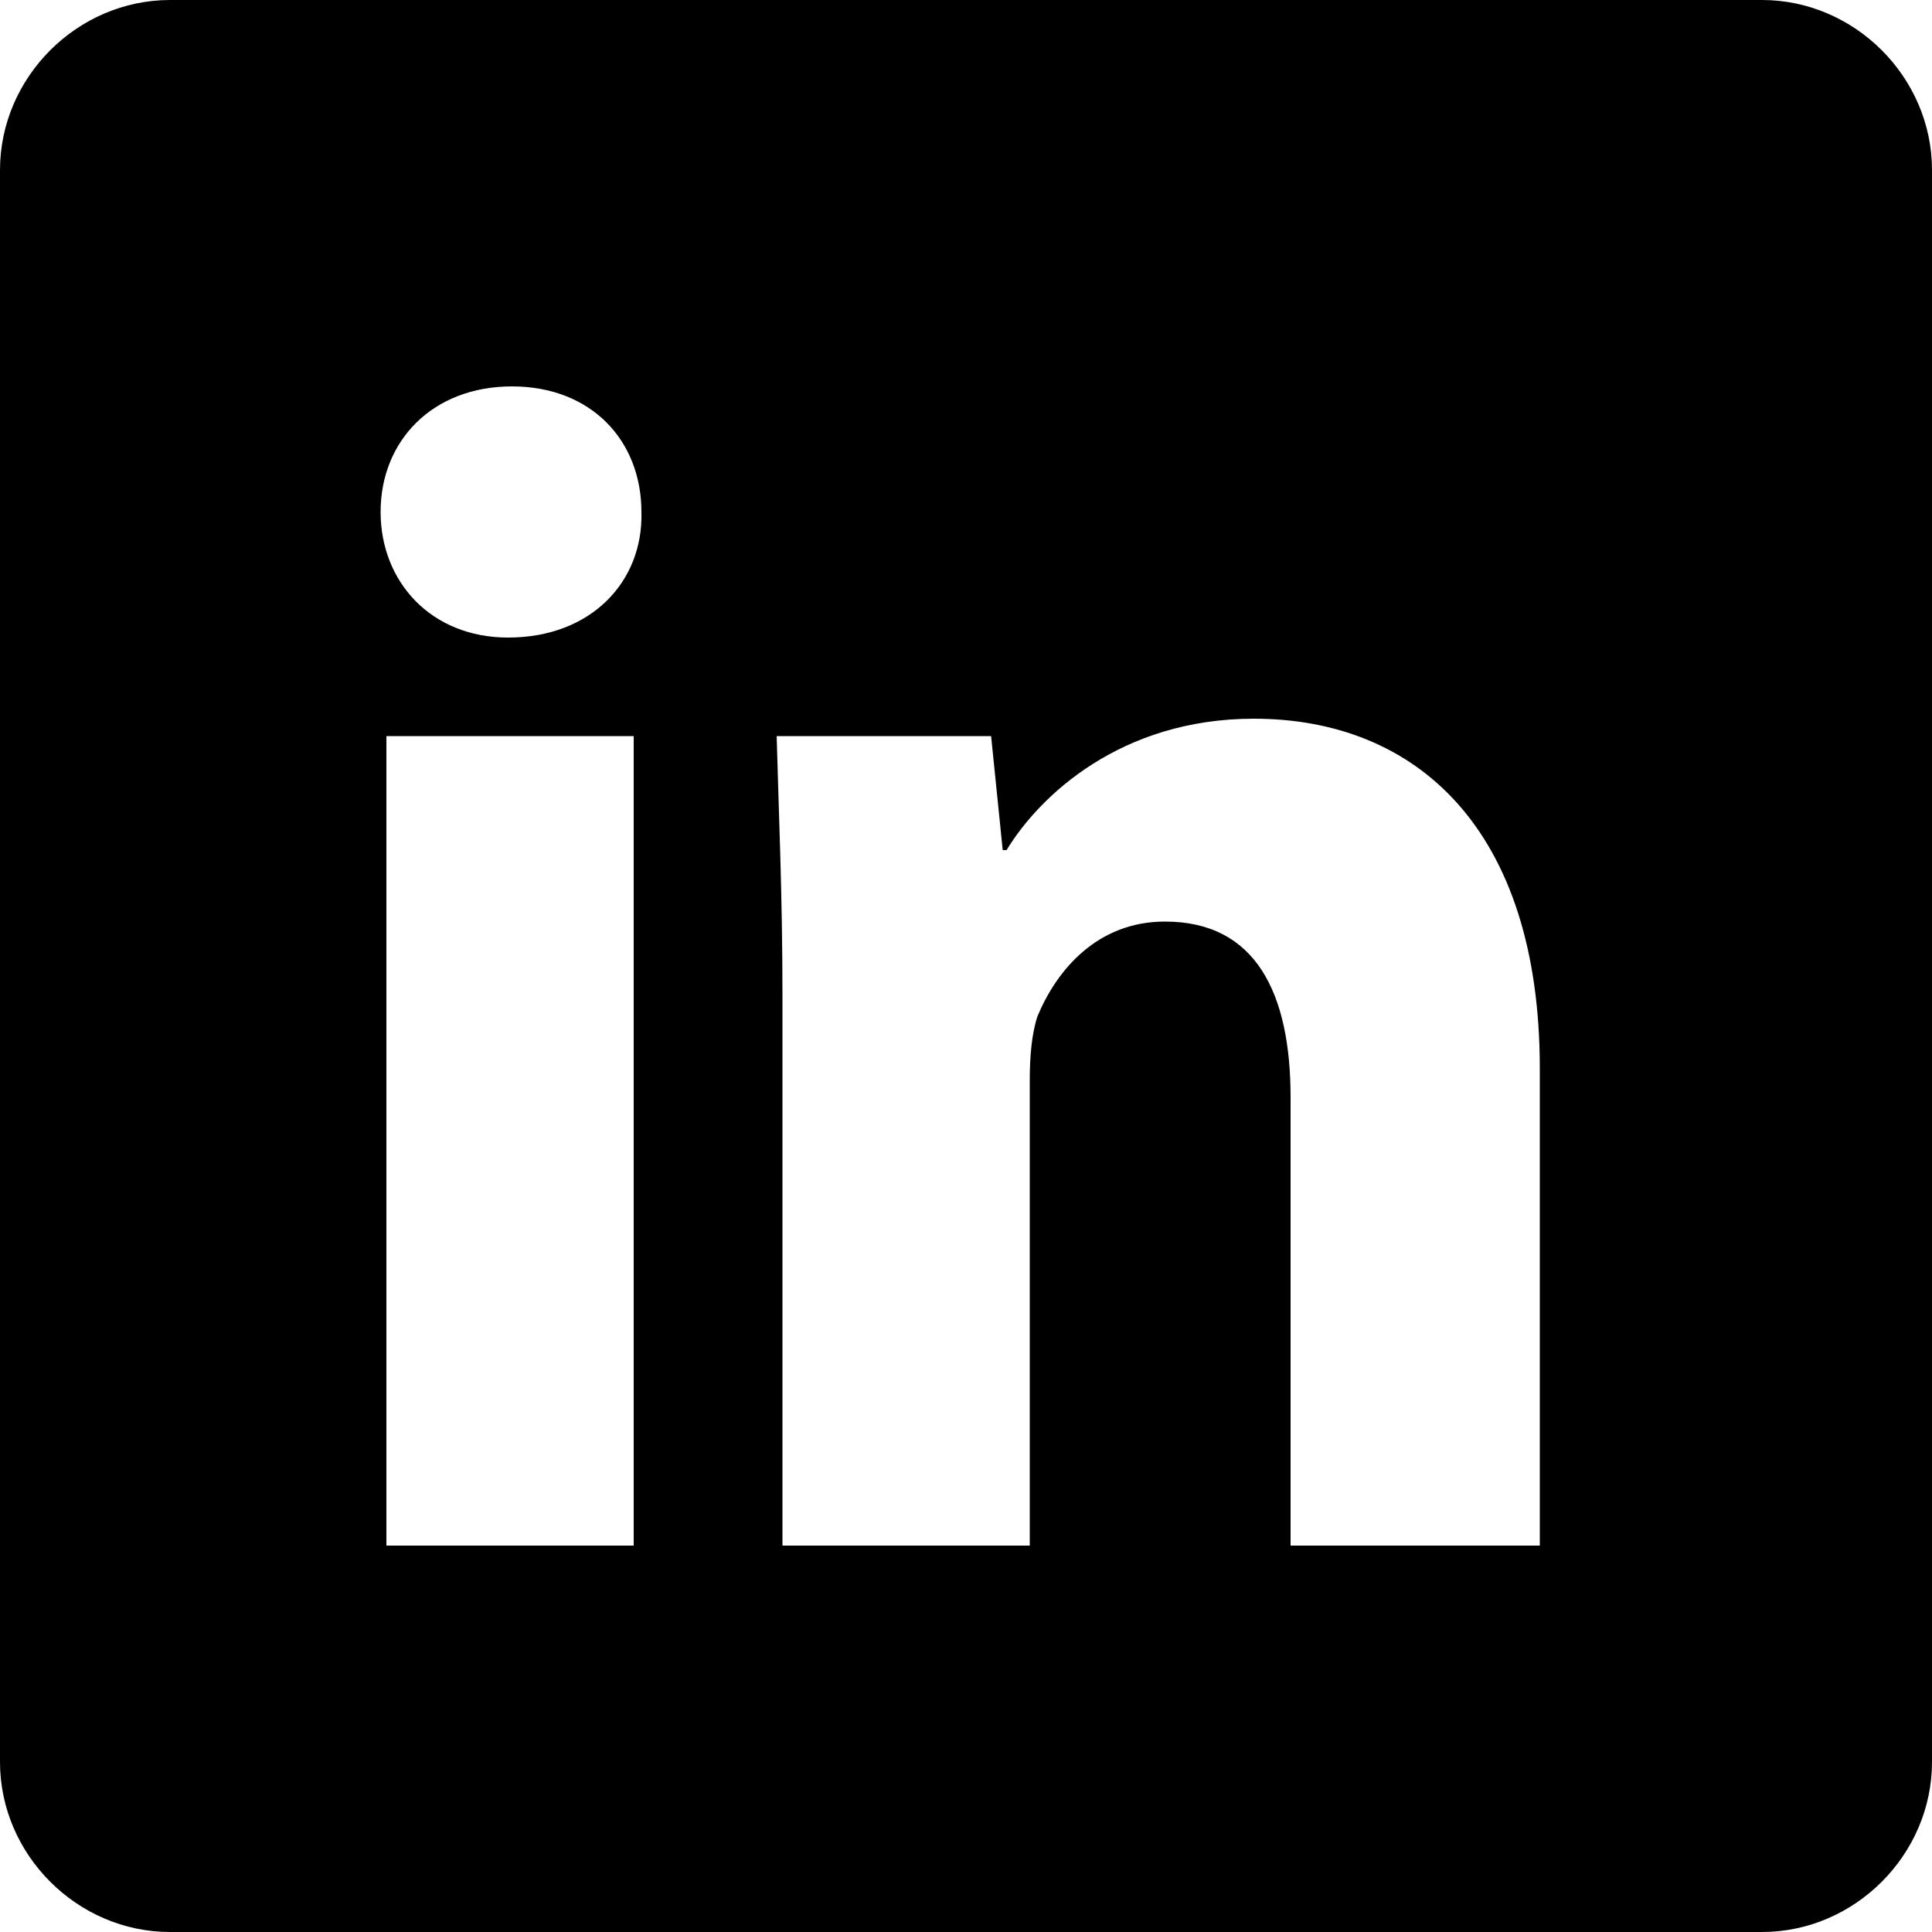
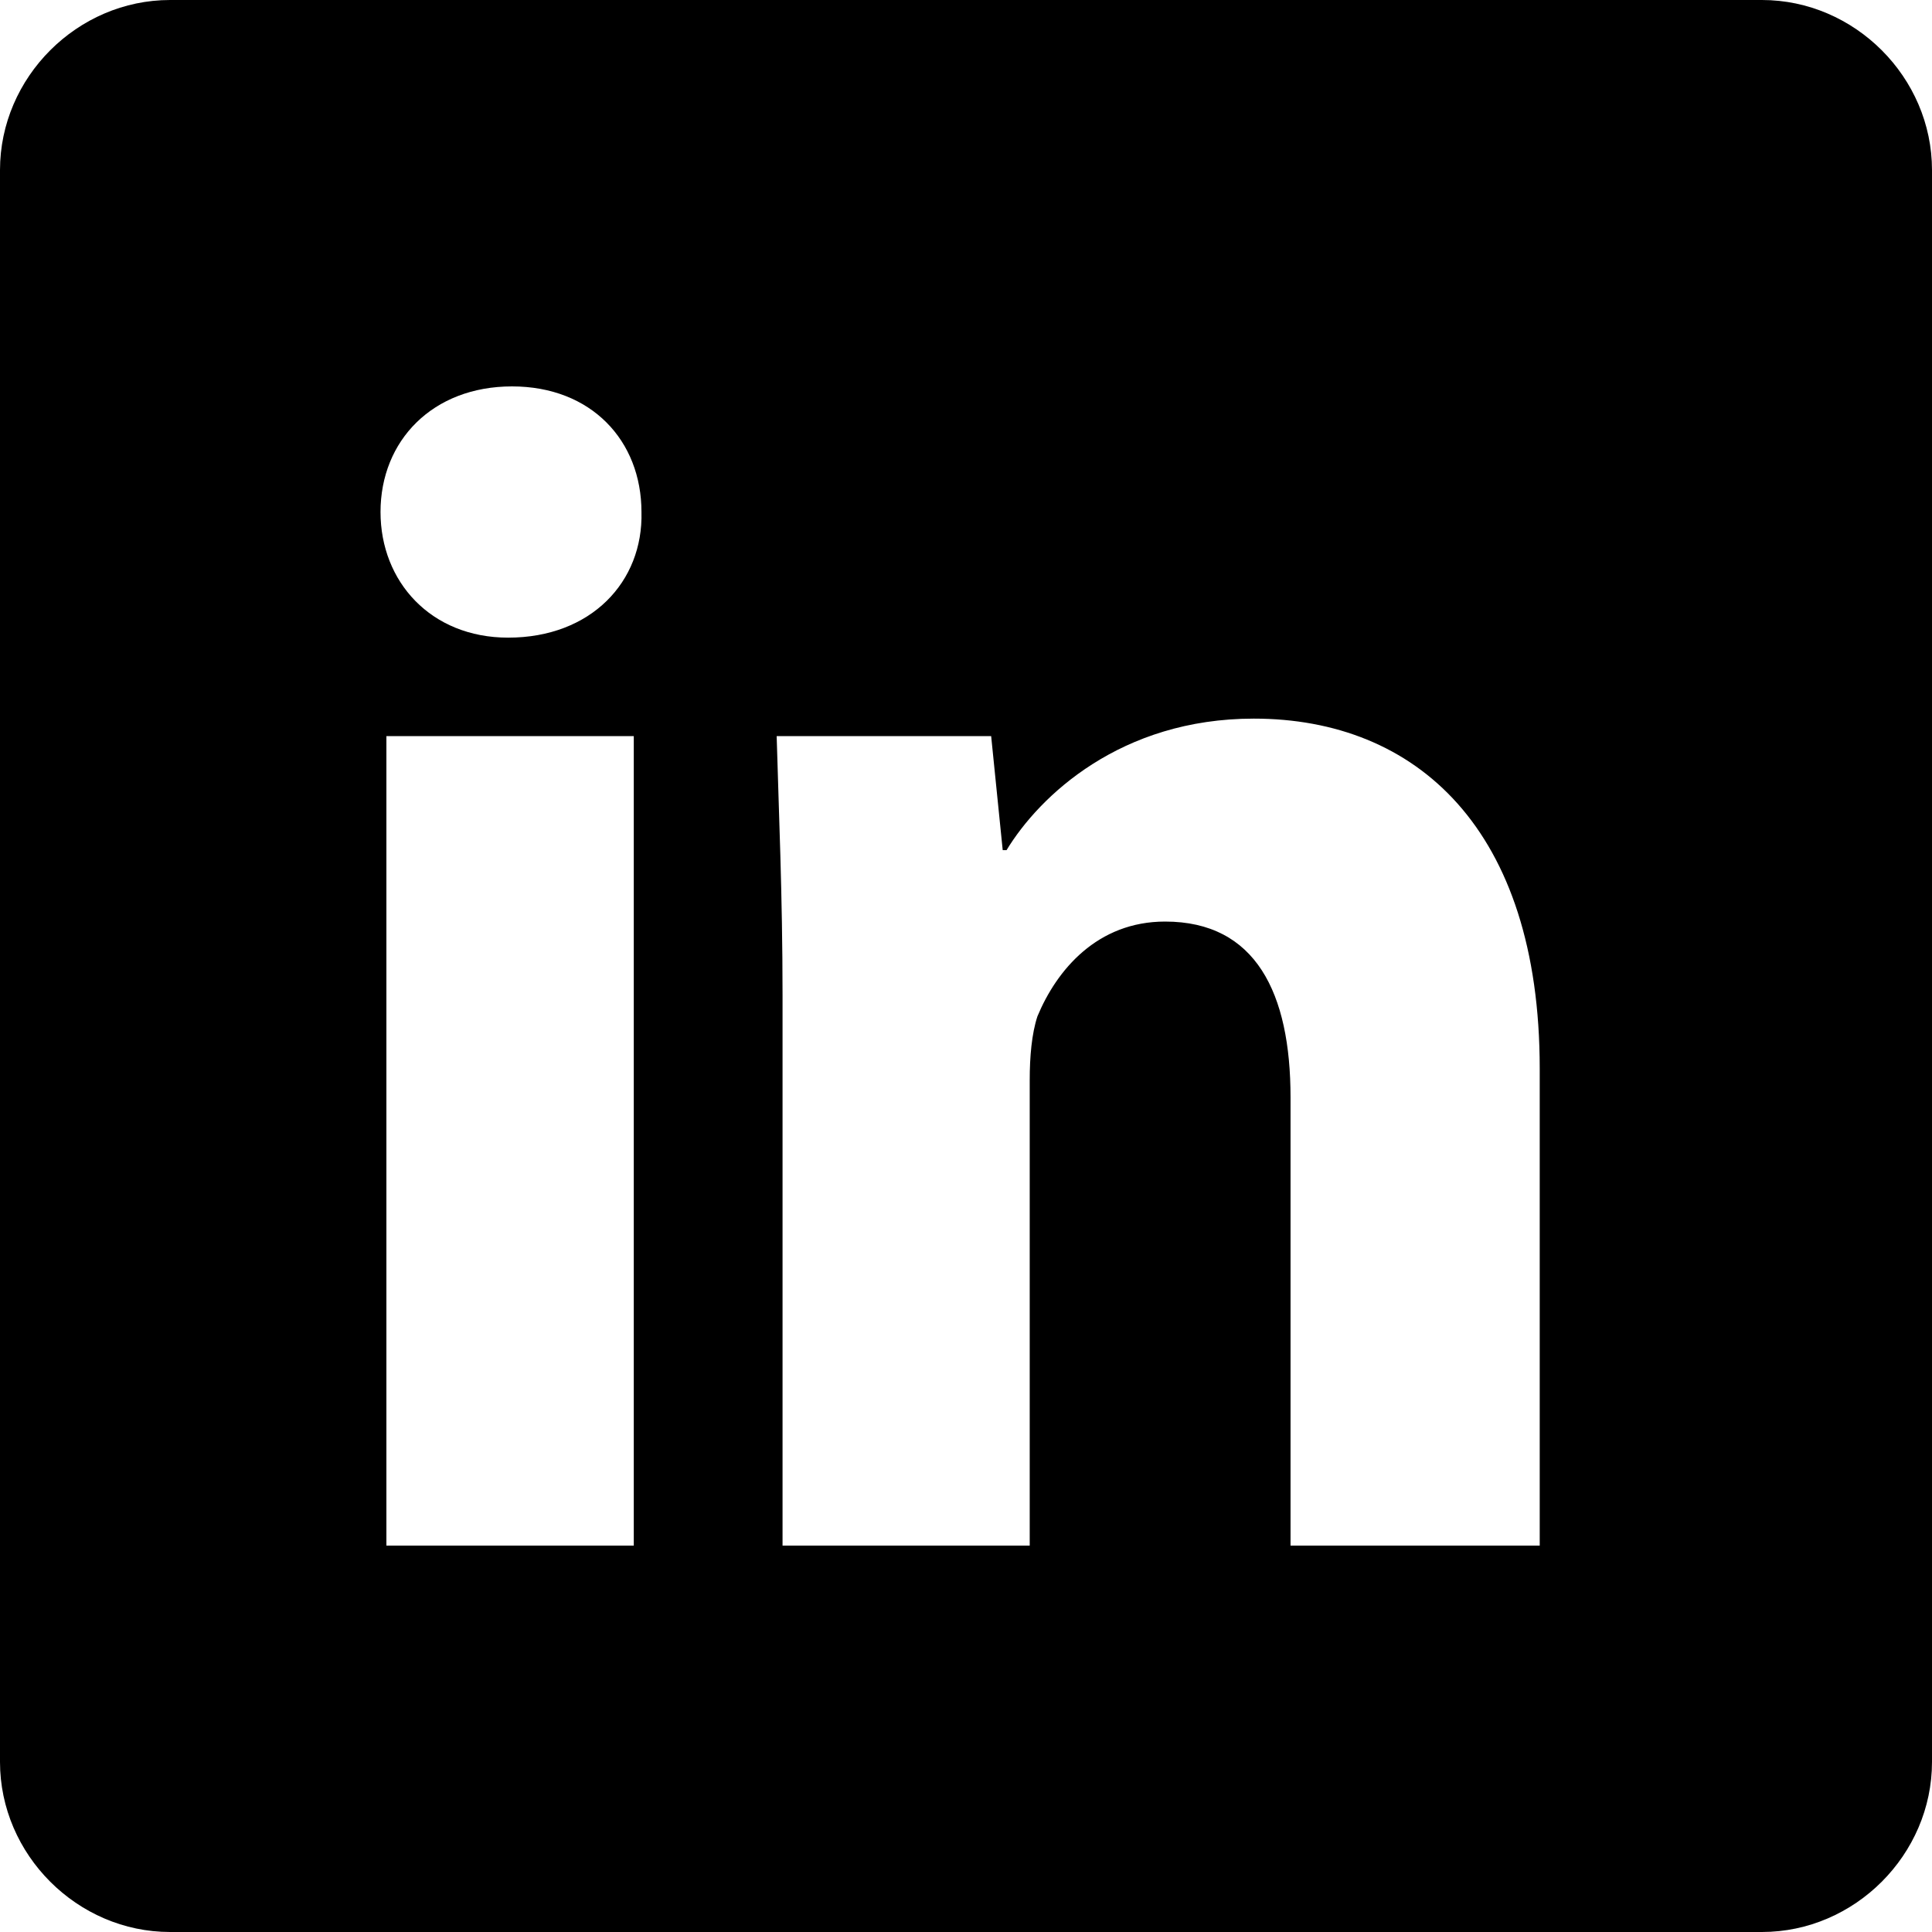
- <svg xmlns="http://www.w3.org/2000/svg" width="64" height="64">
-   <g>
-     <path d="m12.8,51.2l0,-26.816l8.192,0l0,26.816l-8.192,0m8.448,-34.24c0.064,2.304 -1.664,4.16 -4.416,4.16c-2.56,0 -4.224,-1.856 -4.224,-4.16c0,-2.368 1.728,-4.16 4.352,-4.16s4.288,1.792 4.288,4.16m21.504,34.24l0,-14.848c0,-3.456 -1.152,-5.824 -4.16,-5.824c-2.24,0 -3.584,1.6 -4.224,3.136c-0.192,0.576 -0.256,1.344 -0.256,2.112l0,15.424l-8.192,0l0,-18.24c0,-3.328 -0.128,-6.144 -0.192,-8.576l7.104,0l0.384,3.776l0.128,0c1.088,-1.792 3.776,-4.352 8.192,-4.352c5.376,0 9.472,3.648 9.472,11.584l0,15.808l-8.256,0m21.248,-45.568c0,-3.072 -2.56,-5.632 -5.632,-5.632l-52.736,0c-3.072,0 -5.632,2.56 -5.632,5.632l0,52.736c0,3.072 2.56,5.632 5.632,5.632l52.736,0c3.072,0 5.632,-2.56 5.632,-5.632l0,-52.736" fill="black" id="svg_1" />
+ <svg xmlns="http://www.w3.org/2000/svg" width="60px" height="60px" viewBox="0 0 45 45" version="1.1">
+   <g id="surface1">
+     <path style=" stroke:none;fill-rule:nonzero;fill:rgb(0%,0%,0%);fill-opacity:1;" d="M 9 36 L 9 17.145 L 14.762 17.145 L 14.762 36 L 9 36 M 14.941 11.926 C 14.984 13.547 13.77 14.852 11.836 14.852 C 10.035 14.852 8.863 13.547 8.863 11.926 C 8.863 10.262 10.078 9 11.926 9 C 13.77 9 14.941 10.262 14.941 11.926 M 30.059 36 L 30.059 25.559 C 30.059 23.129 29.25 21.465 27.137 21.465 C 25.559 21.465 24.613 22.59 24.164 23.672 C 24.031 24.074 23.984 24.613 23.984 25.156 L 23.984 36 L 18.227 36 L 18.227 23.176 C 18.227 20.836 18.137 18.855 18.09 17.145 L 23.086 17.145 L 23.355 19.801 L 23.445 19.801 C 24.211 18.539 26.102 16.738 29.203 16.738 C 32.984 16.738 35.863 19.305 35.863 24.887 L 35.863 36 L 30.059 36 M 45 3.961 C 45 1.801 43.199 0 41.039 0 L 3.961 0 C 1.801 0 0 1.801 0 3.961 L 0 41.039 C 0 43.199 1.801 45 3.961 45 L 41.039 45 C 43.199 45 45 43.199 45 41.039 L 45 3.961 " />
  </g>
</svg>
